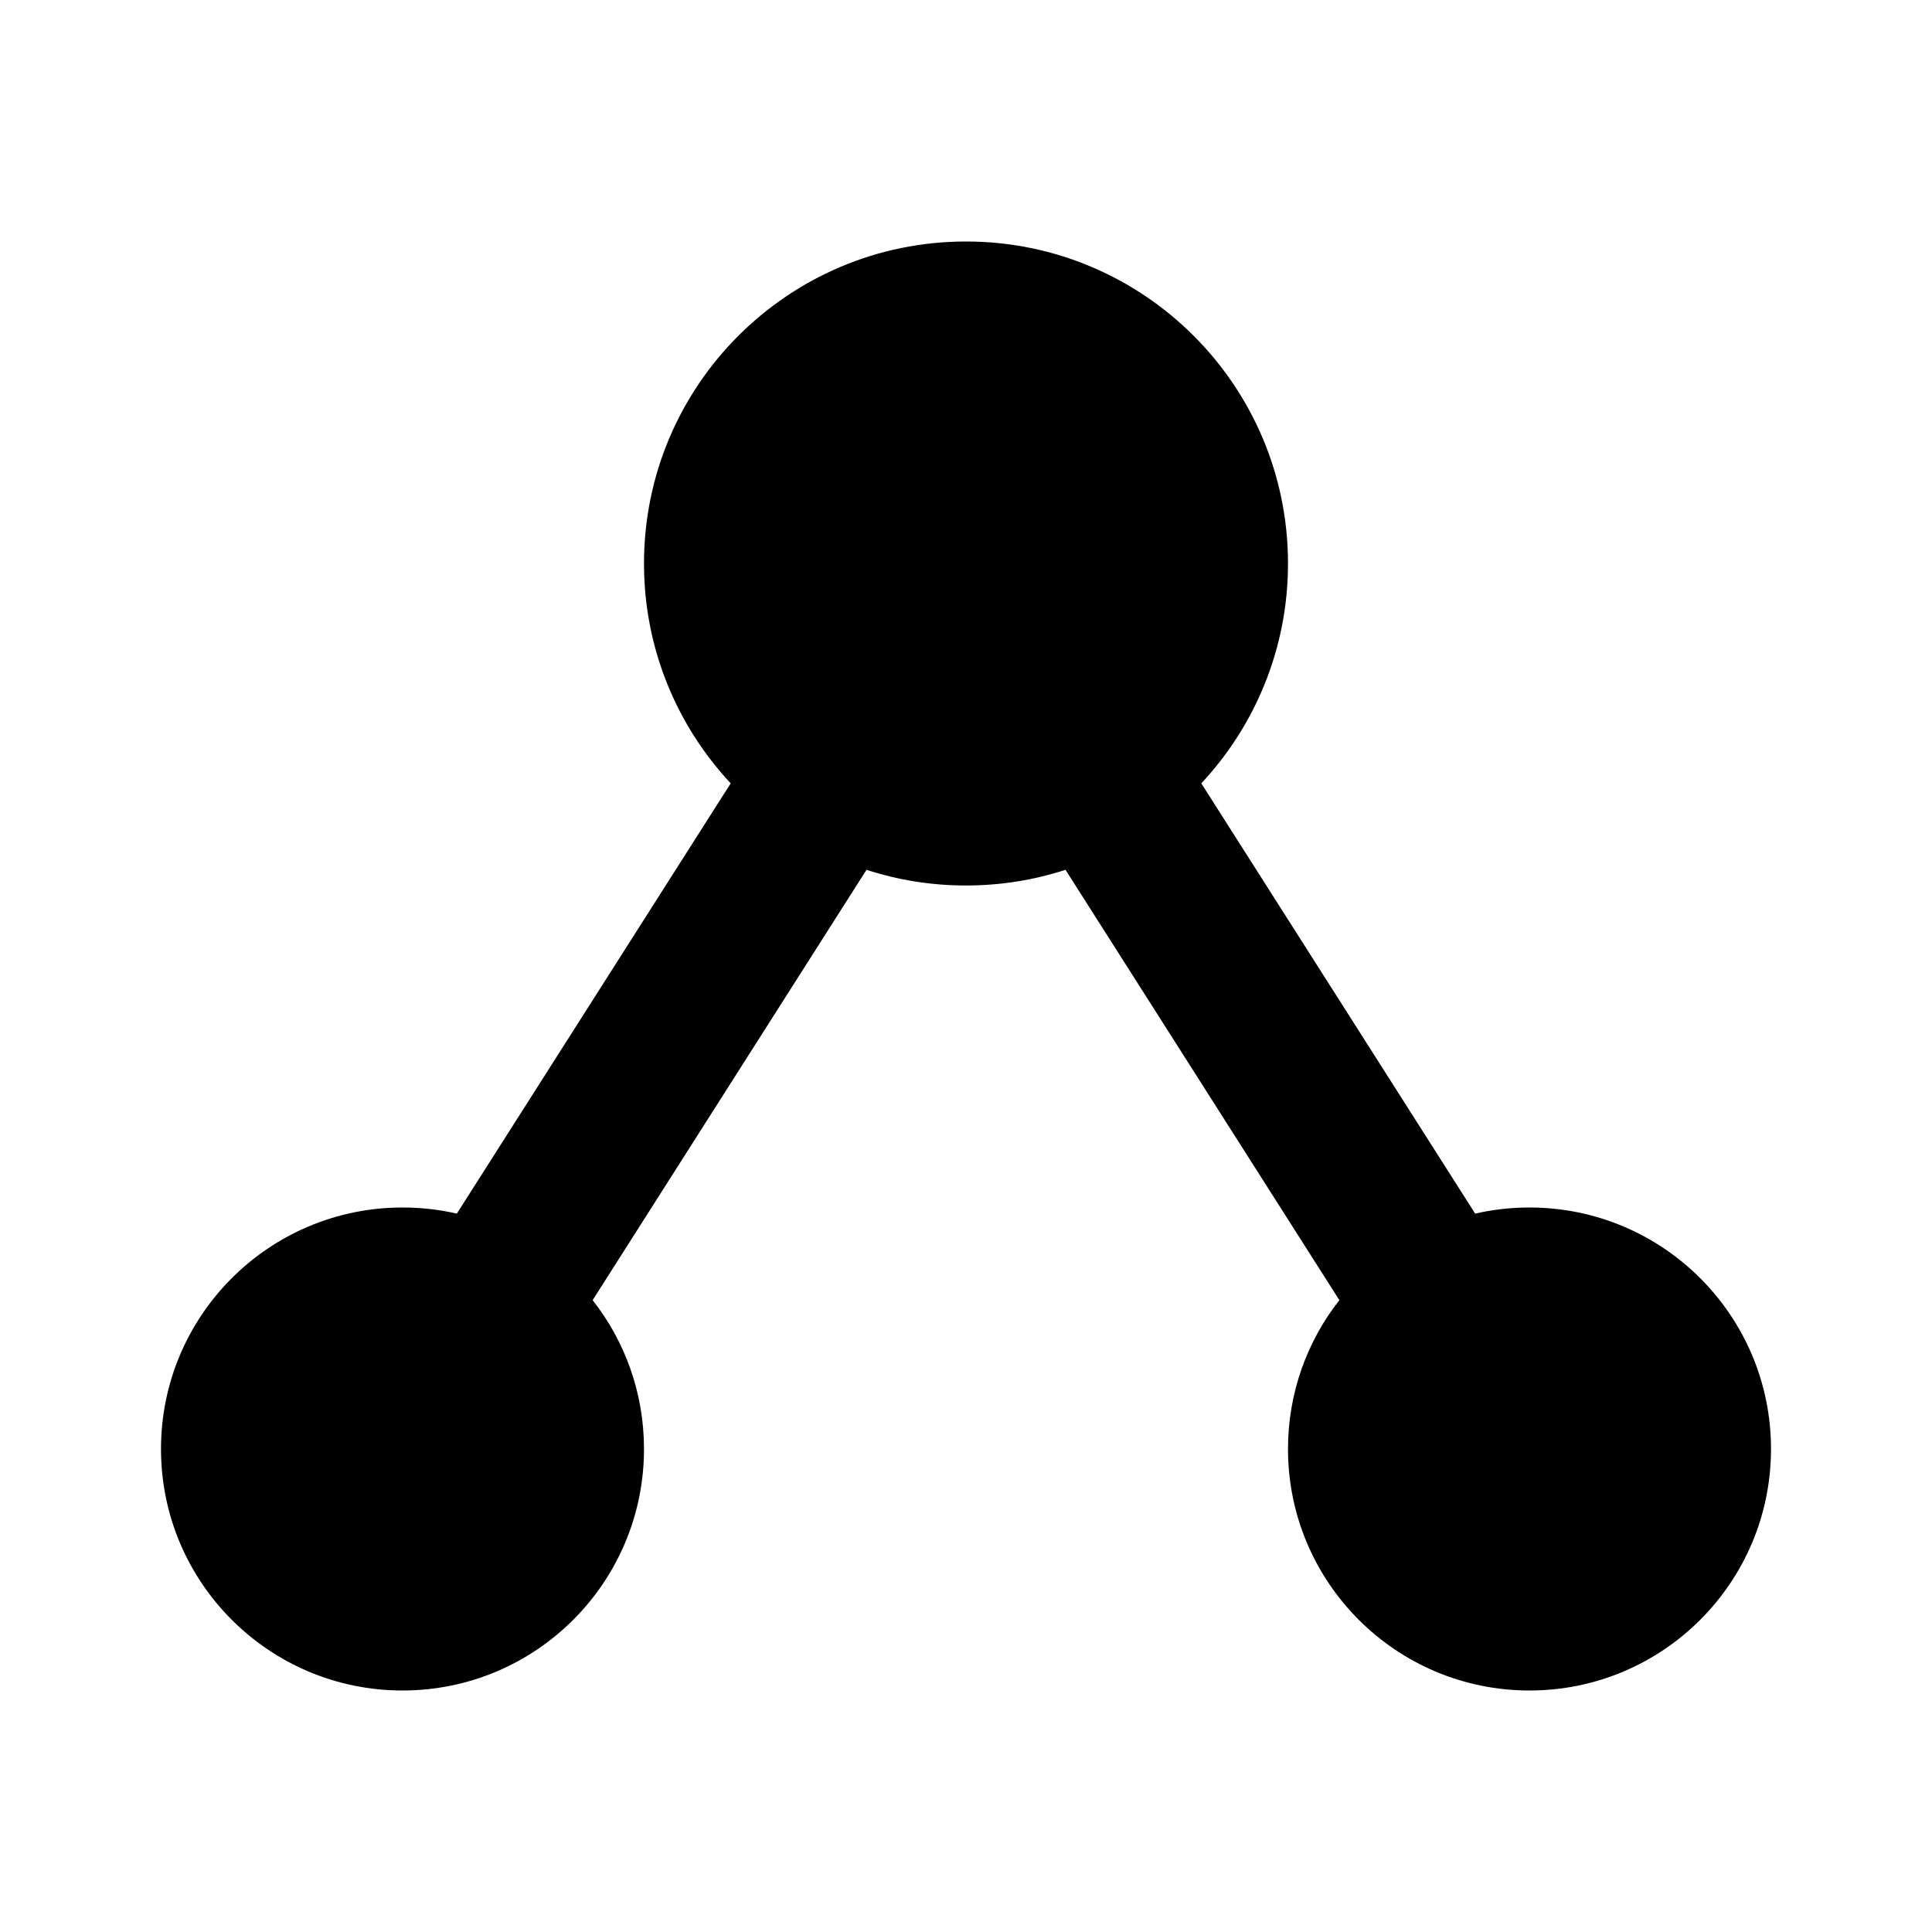
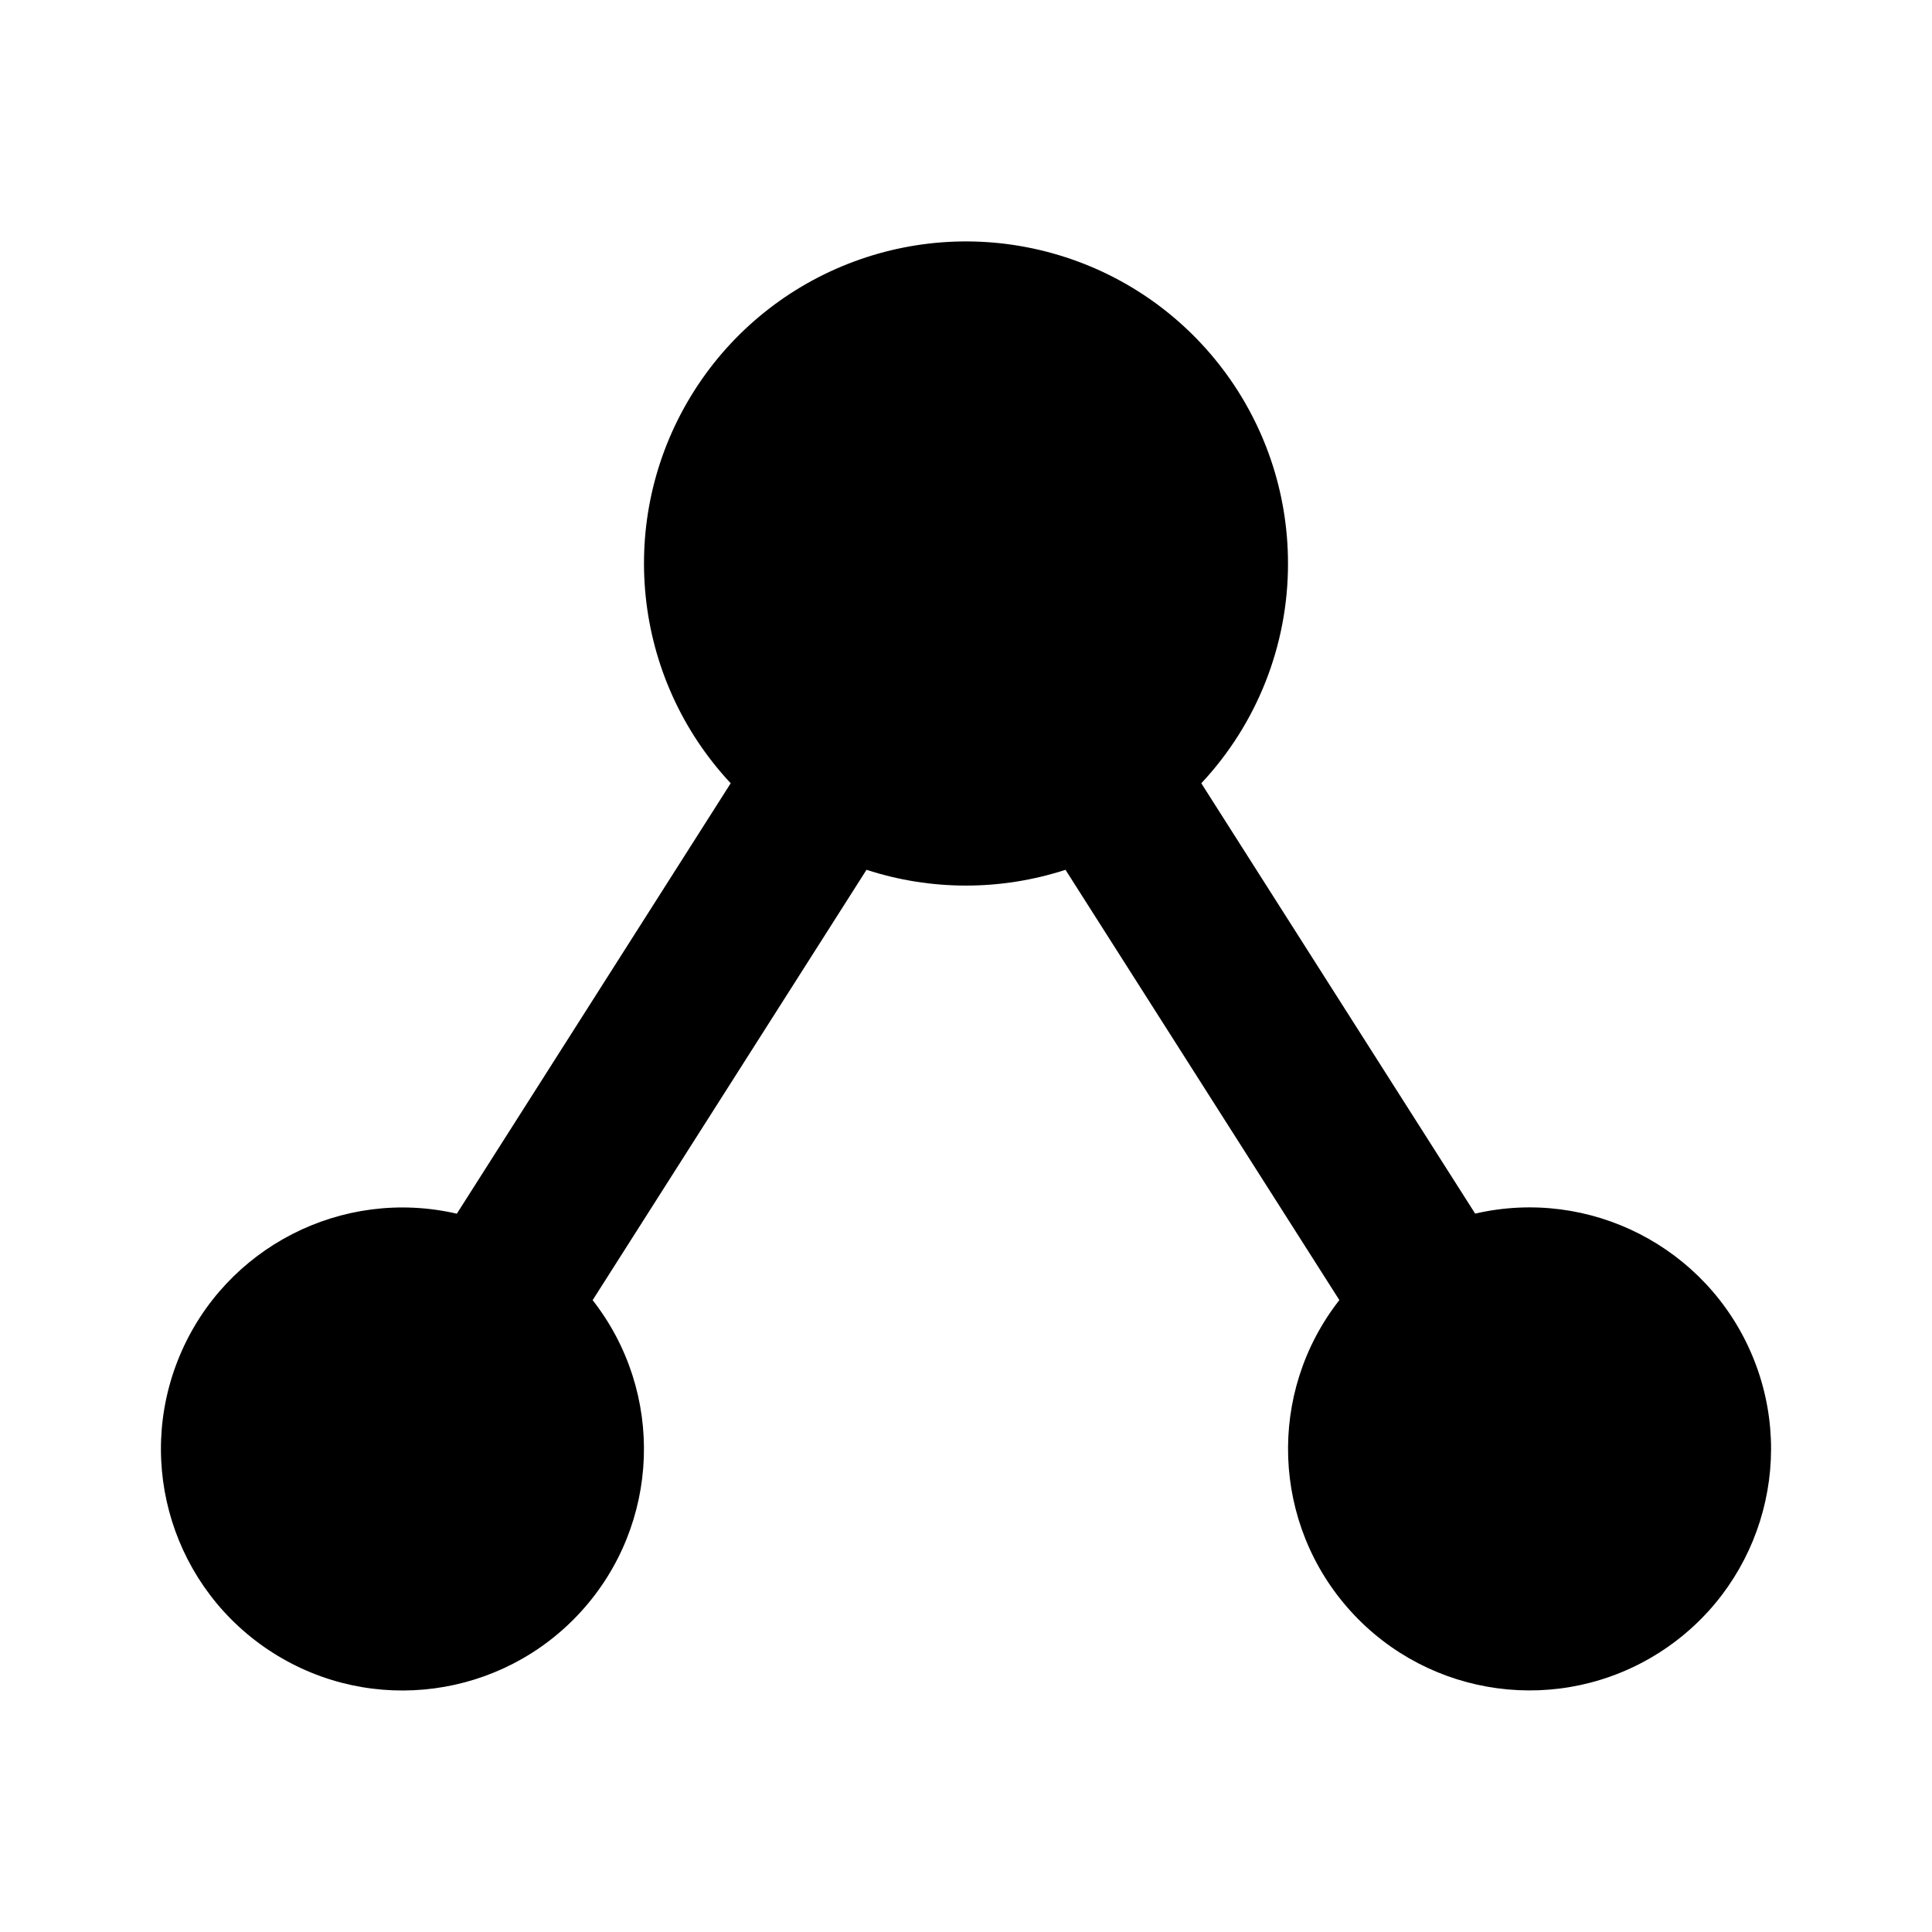
- <svg xmlns="http://www.w3.org/2000/svg" width="24" height="24" viewBox="0 0 24 24" fill="none">
-   <path d="M16 7C16 8.056 15.591 9.016 14.923 9.731L18.325 15.076C18.542 15.026 18.768 15 19 15C20.657 15 22 16.343 22 18C22 19.657 20.657 21 19 21C17.343 21 16 19.657 16 18C16 17.302 16.238 16.66 16.638 16.151L13.236 10.805C12.847 10.932 12.431 11 12 11C11.569 11 11.153 10.932 10.764 10.805L7.362 16.151C7.762 16.66 8 17.302 8 18C8 19.657 6.657 21 5 21C3.343 21 2 19.657 2 18C2 16.343 3.343 15 5 15C5.232 15 5.458 15.026 5.675 15.076L9.077 9.731C8.409 9.016 8 8.056 8 7C8 4.791 9.791 3 12 3C14.209 3 16 4.791 16 7Z" fill="black" />
+ <svg xmlns="http://www.w3.org/2000/svg" viewBox="0 0 24 24">
+   <path d="M16 7a3.986 3.986 0 01-1.077 2.73l3.402 5.346a3 3 0 11-1.687 1.074l-3.402-5.345a3.996 3.996 0 01-2.472 0l-3.402 5.346a3 3 0 11-1.687-1.074L9.077 9.73A4 4 0 1116 7z" />
</svg>
